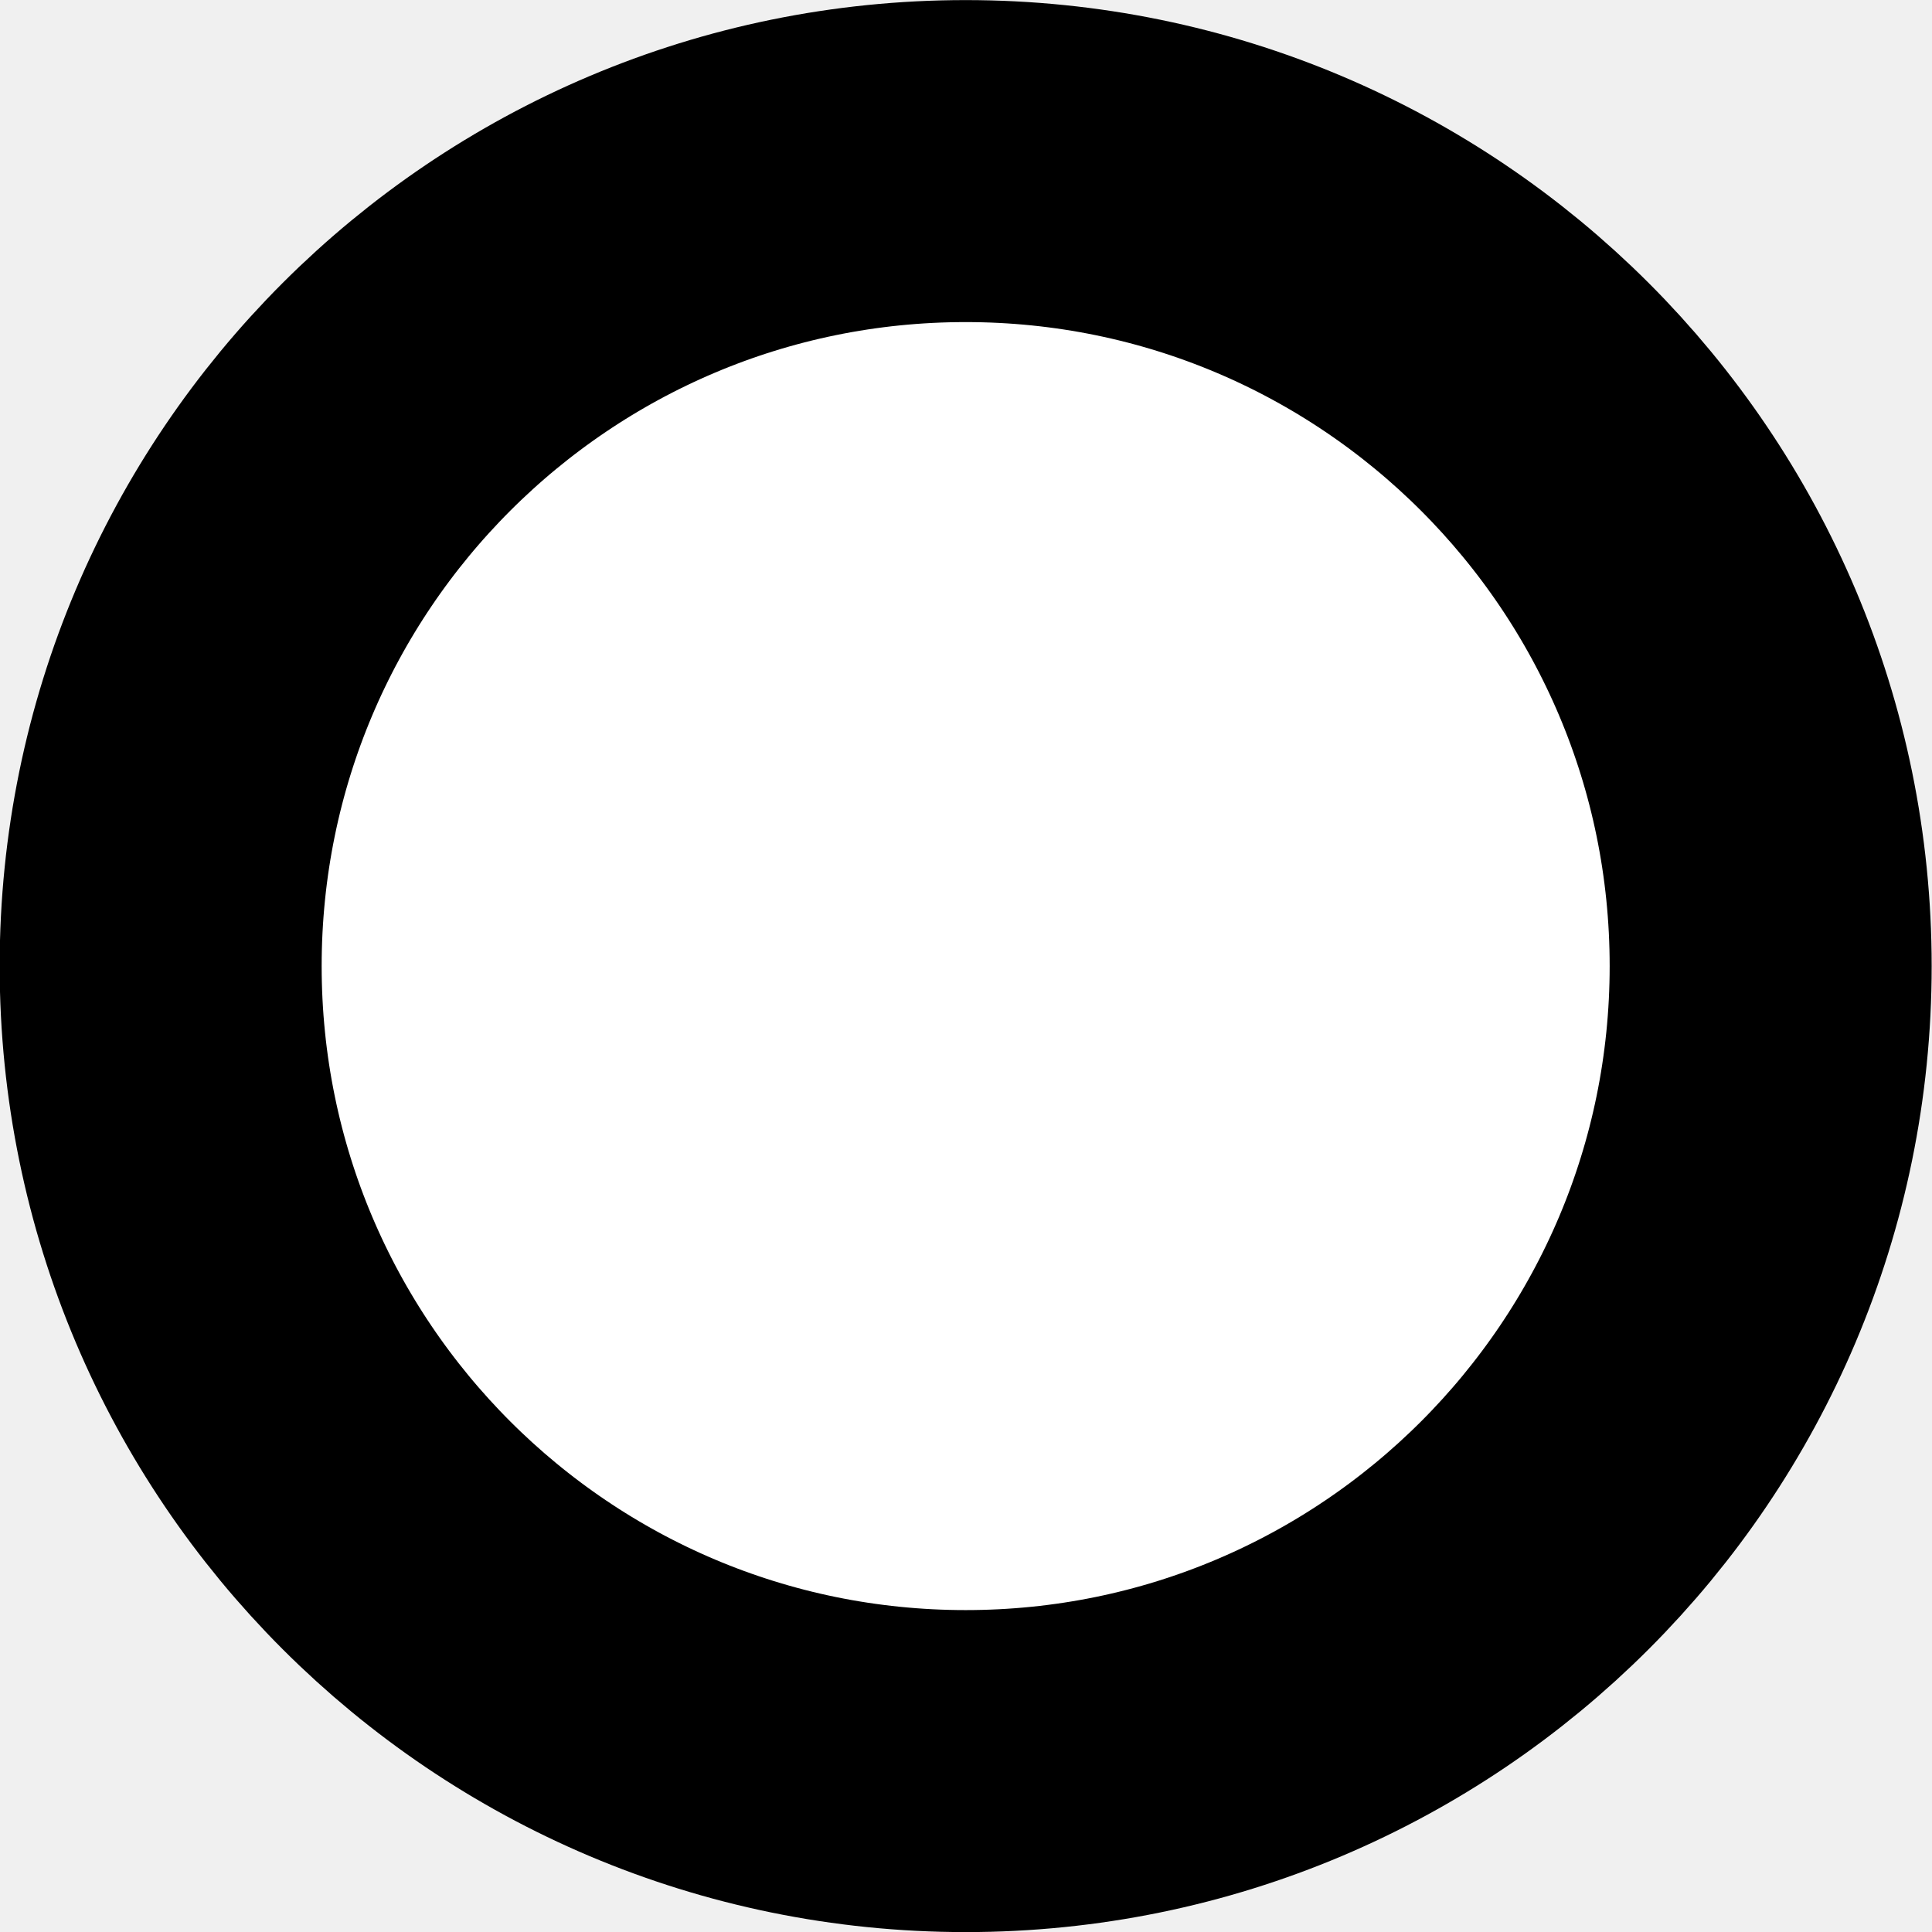
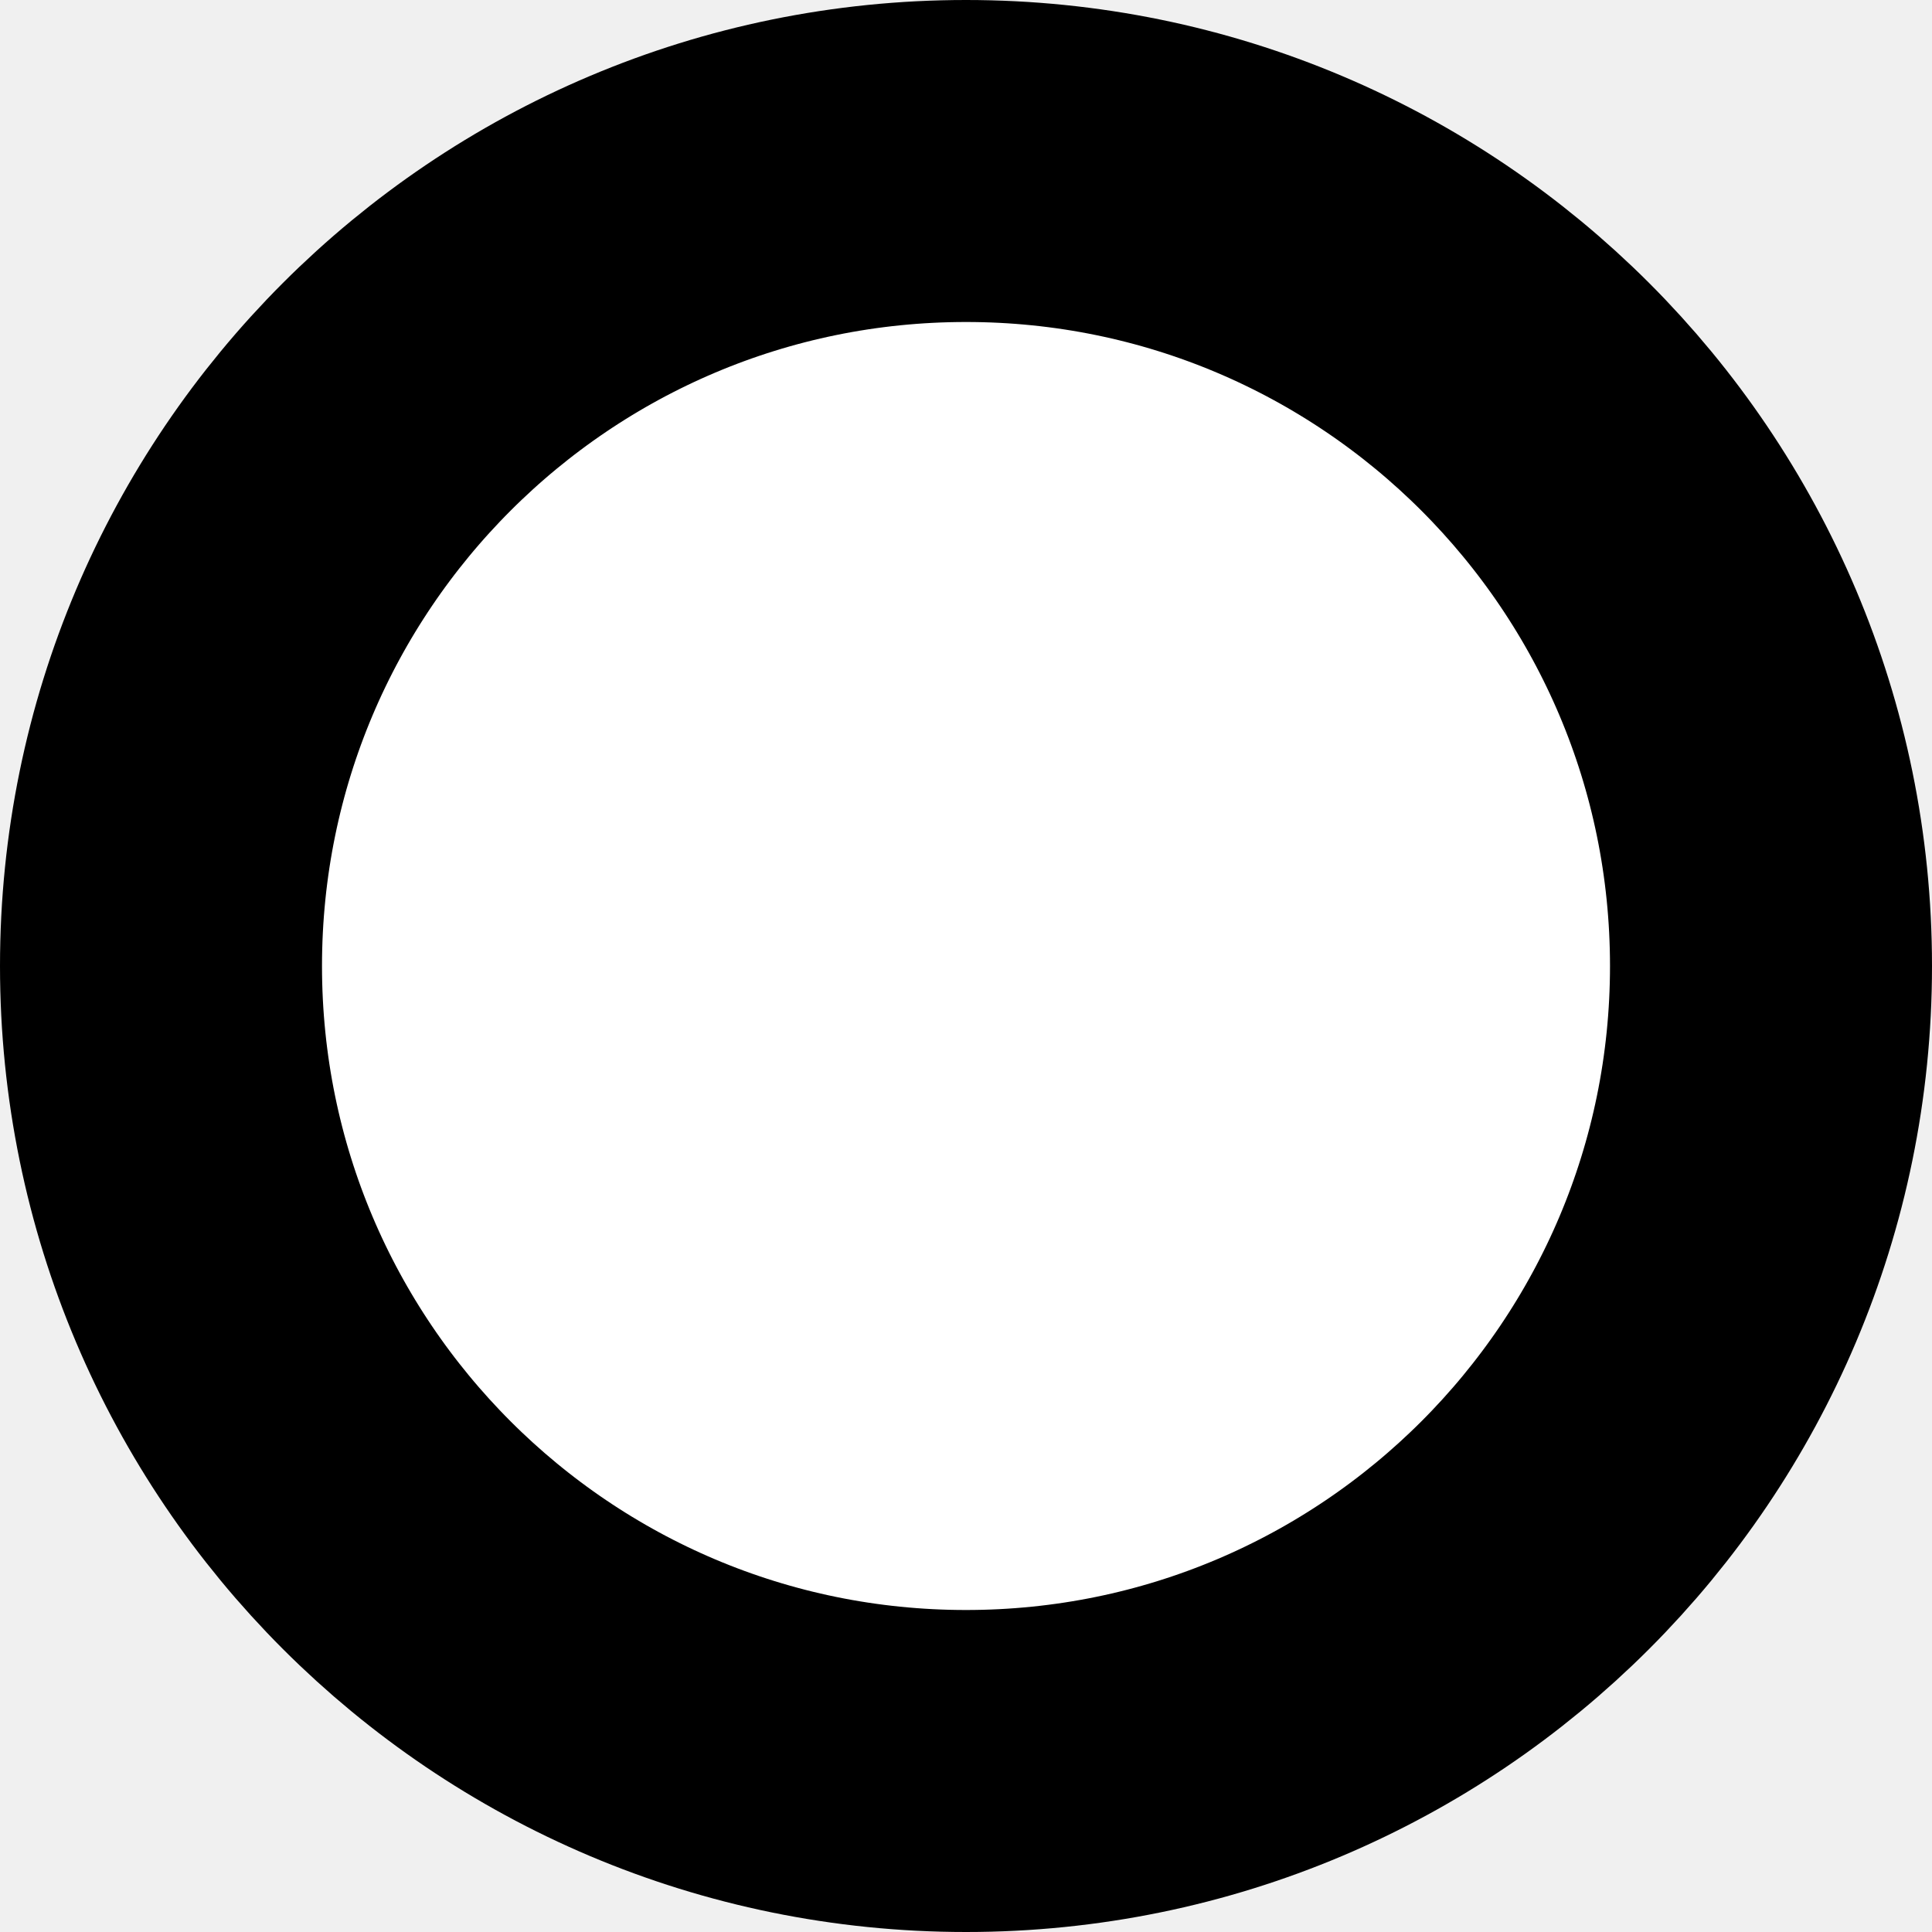
- <svg xmlns="http://www.w3.org/2000/svg" width="2.4mm" height="2.4mm" viewBox="0 0 2.4 2.4" version="1.1" id="svg5">
-   <defs id="defs2" />
-   <g id="layer1" transform="translate(-12.38142,-13.09889)">
-     <circle style="fill:#ffffff;stroke:#000000;stroke-width:0.4;stroke-dasharray:none" id="path165" cx="13.581" cy="14.299" r="1" />
+ <svg xmlns="http://www.w3.org/2000/svg" width="2.4mm" height="2.4mm" version="1.1" viewBox="0 0 2.4 2.4">
+   <g transform="translate(-12.381 -13.099)">
+     <circle cx="13.581" cy="14.299" r="1" fill="#fff" stroke="#000" stroke-width=".4" />
  </g>
</svg>
